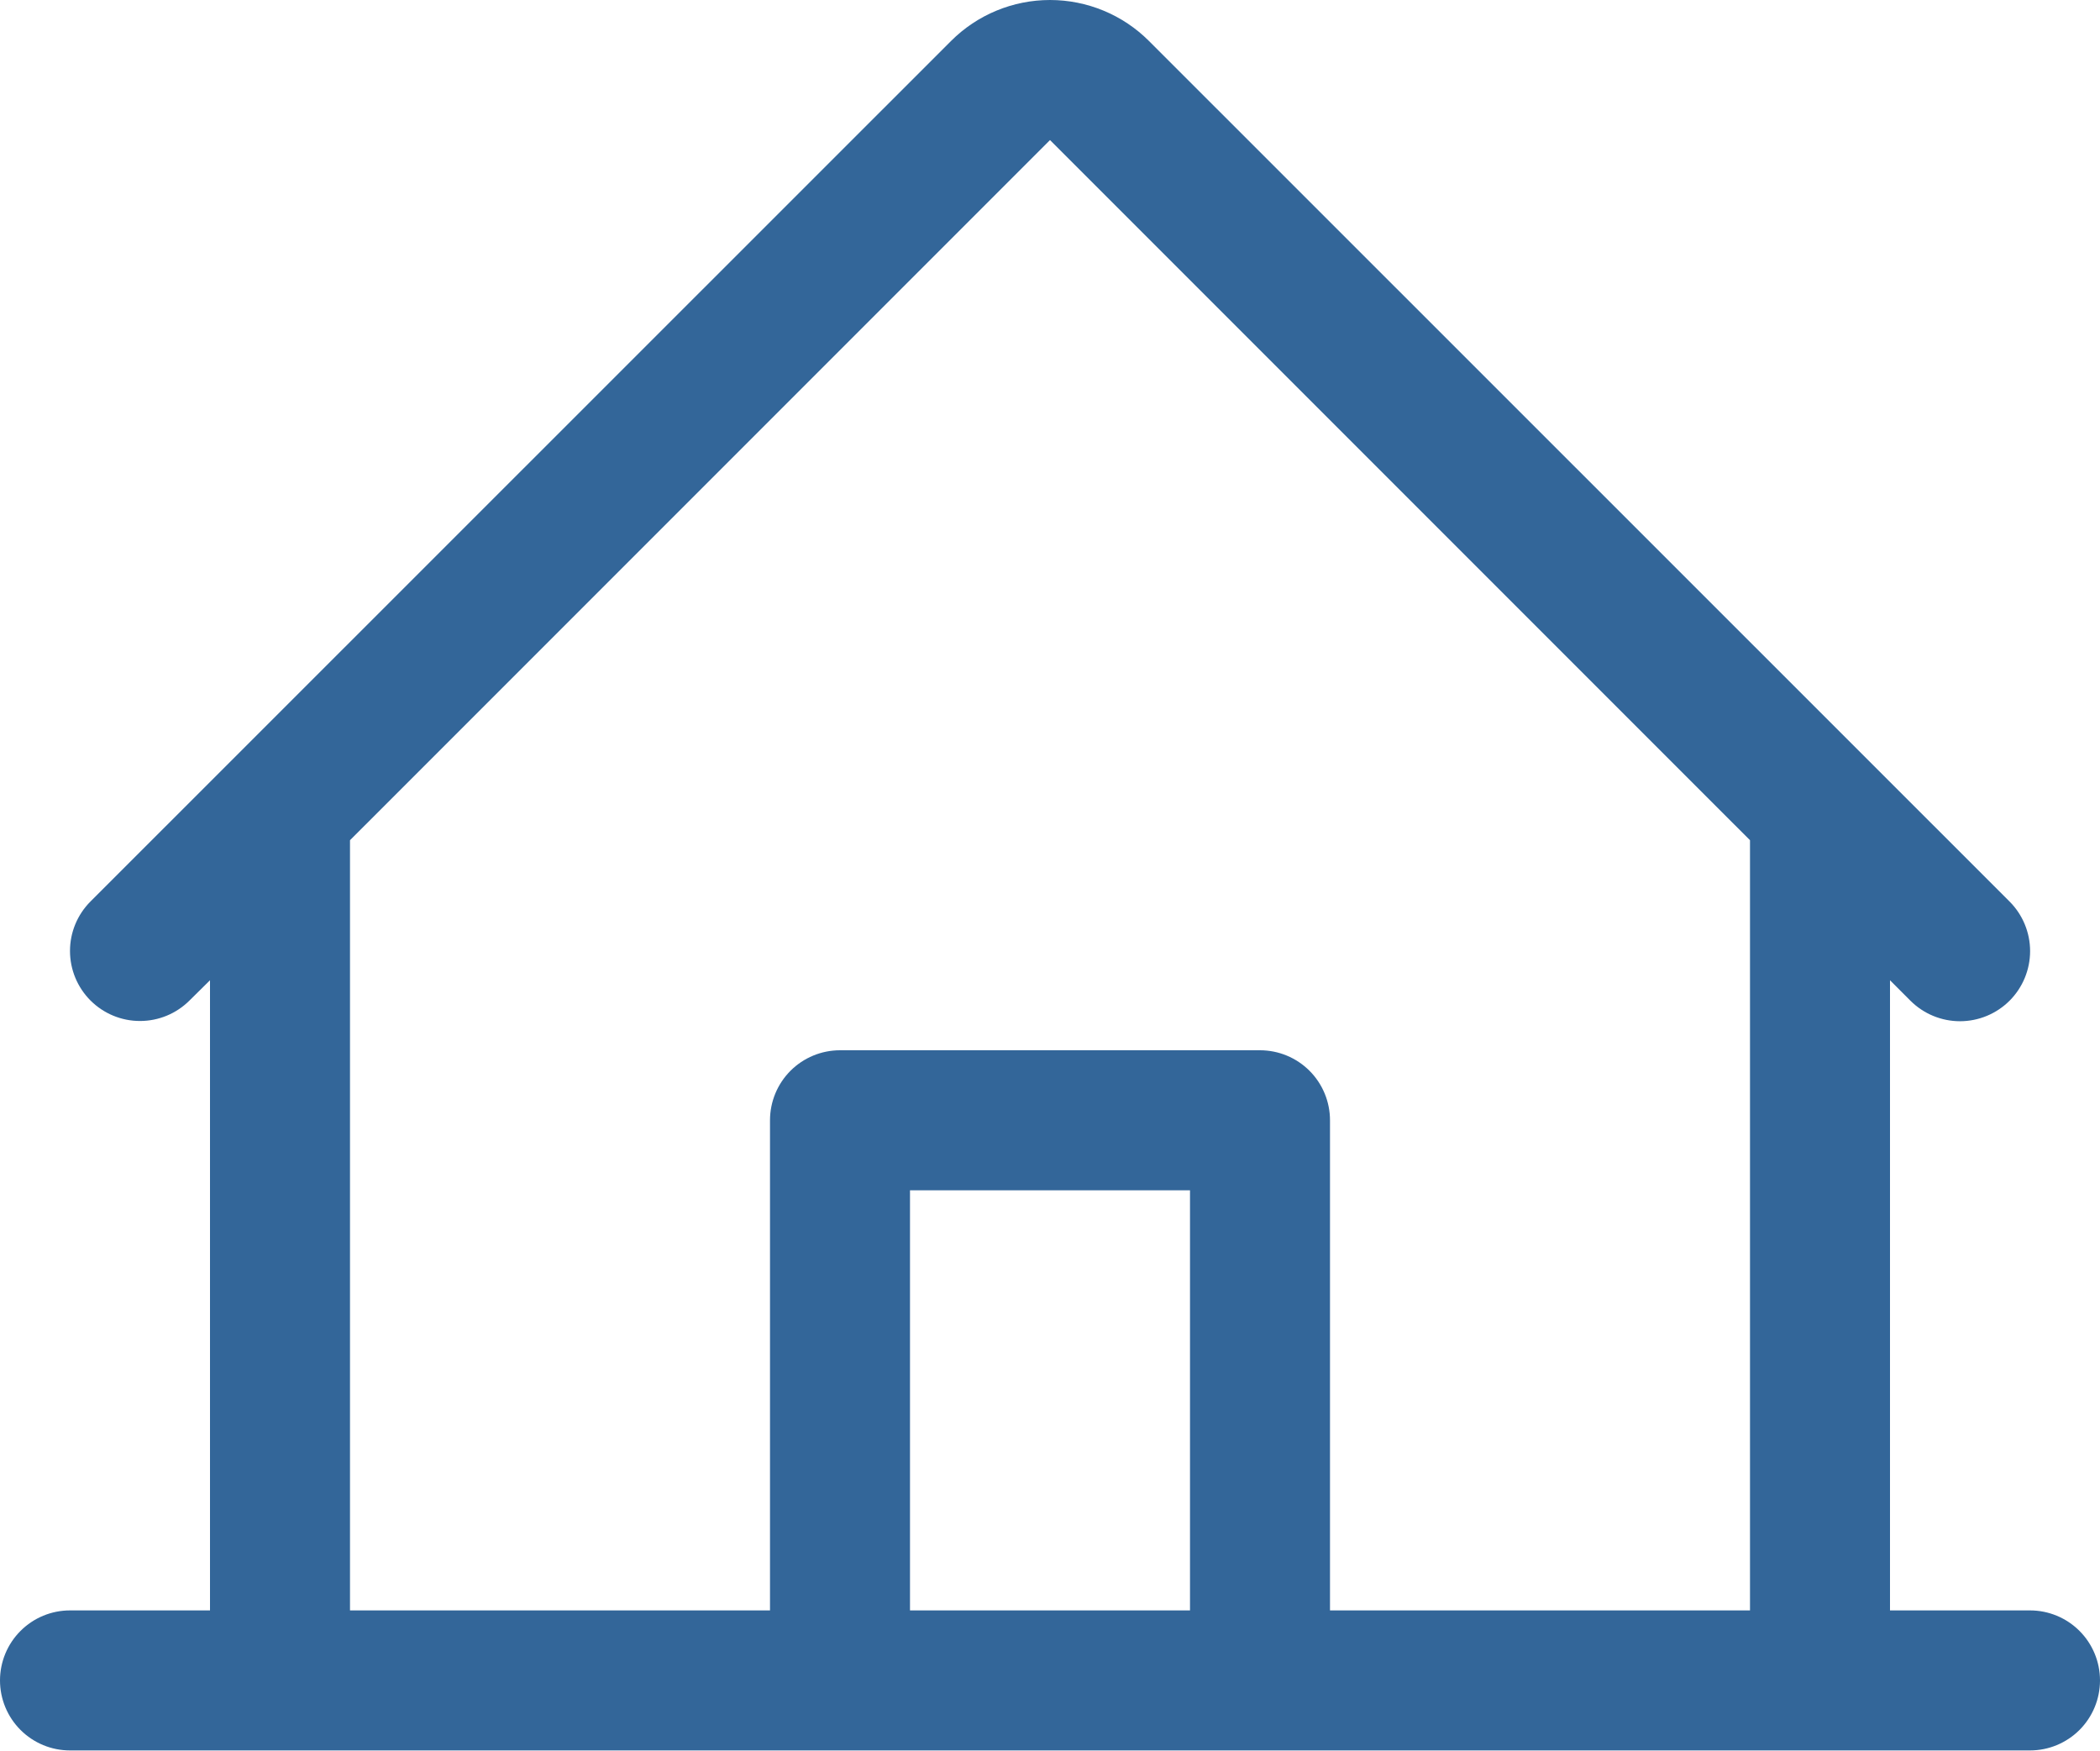
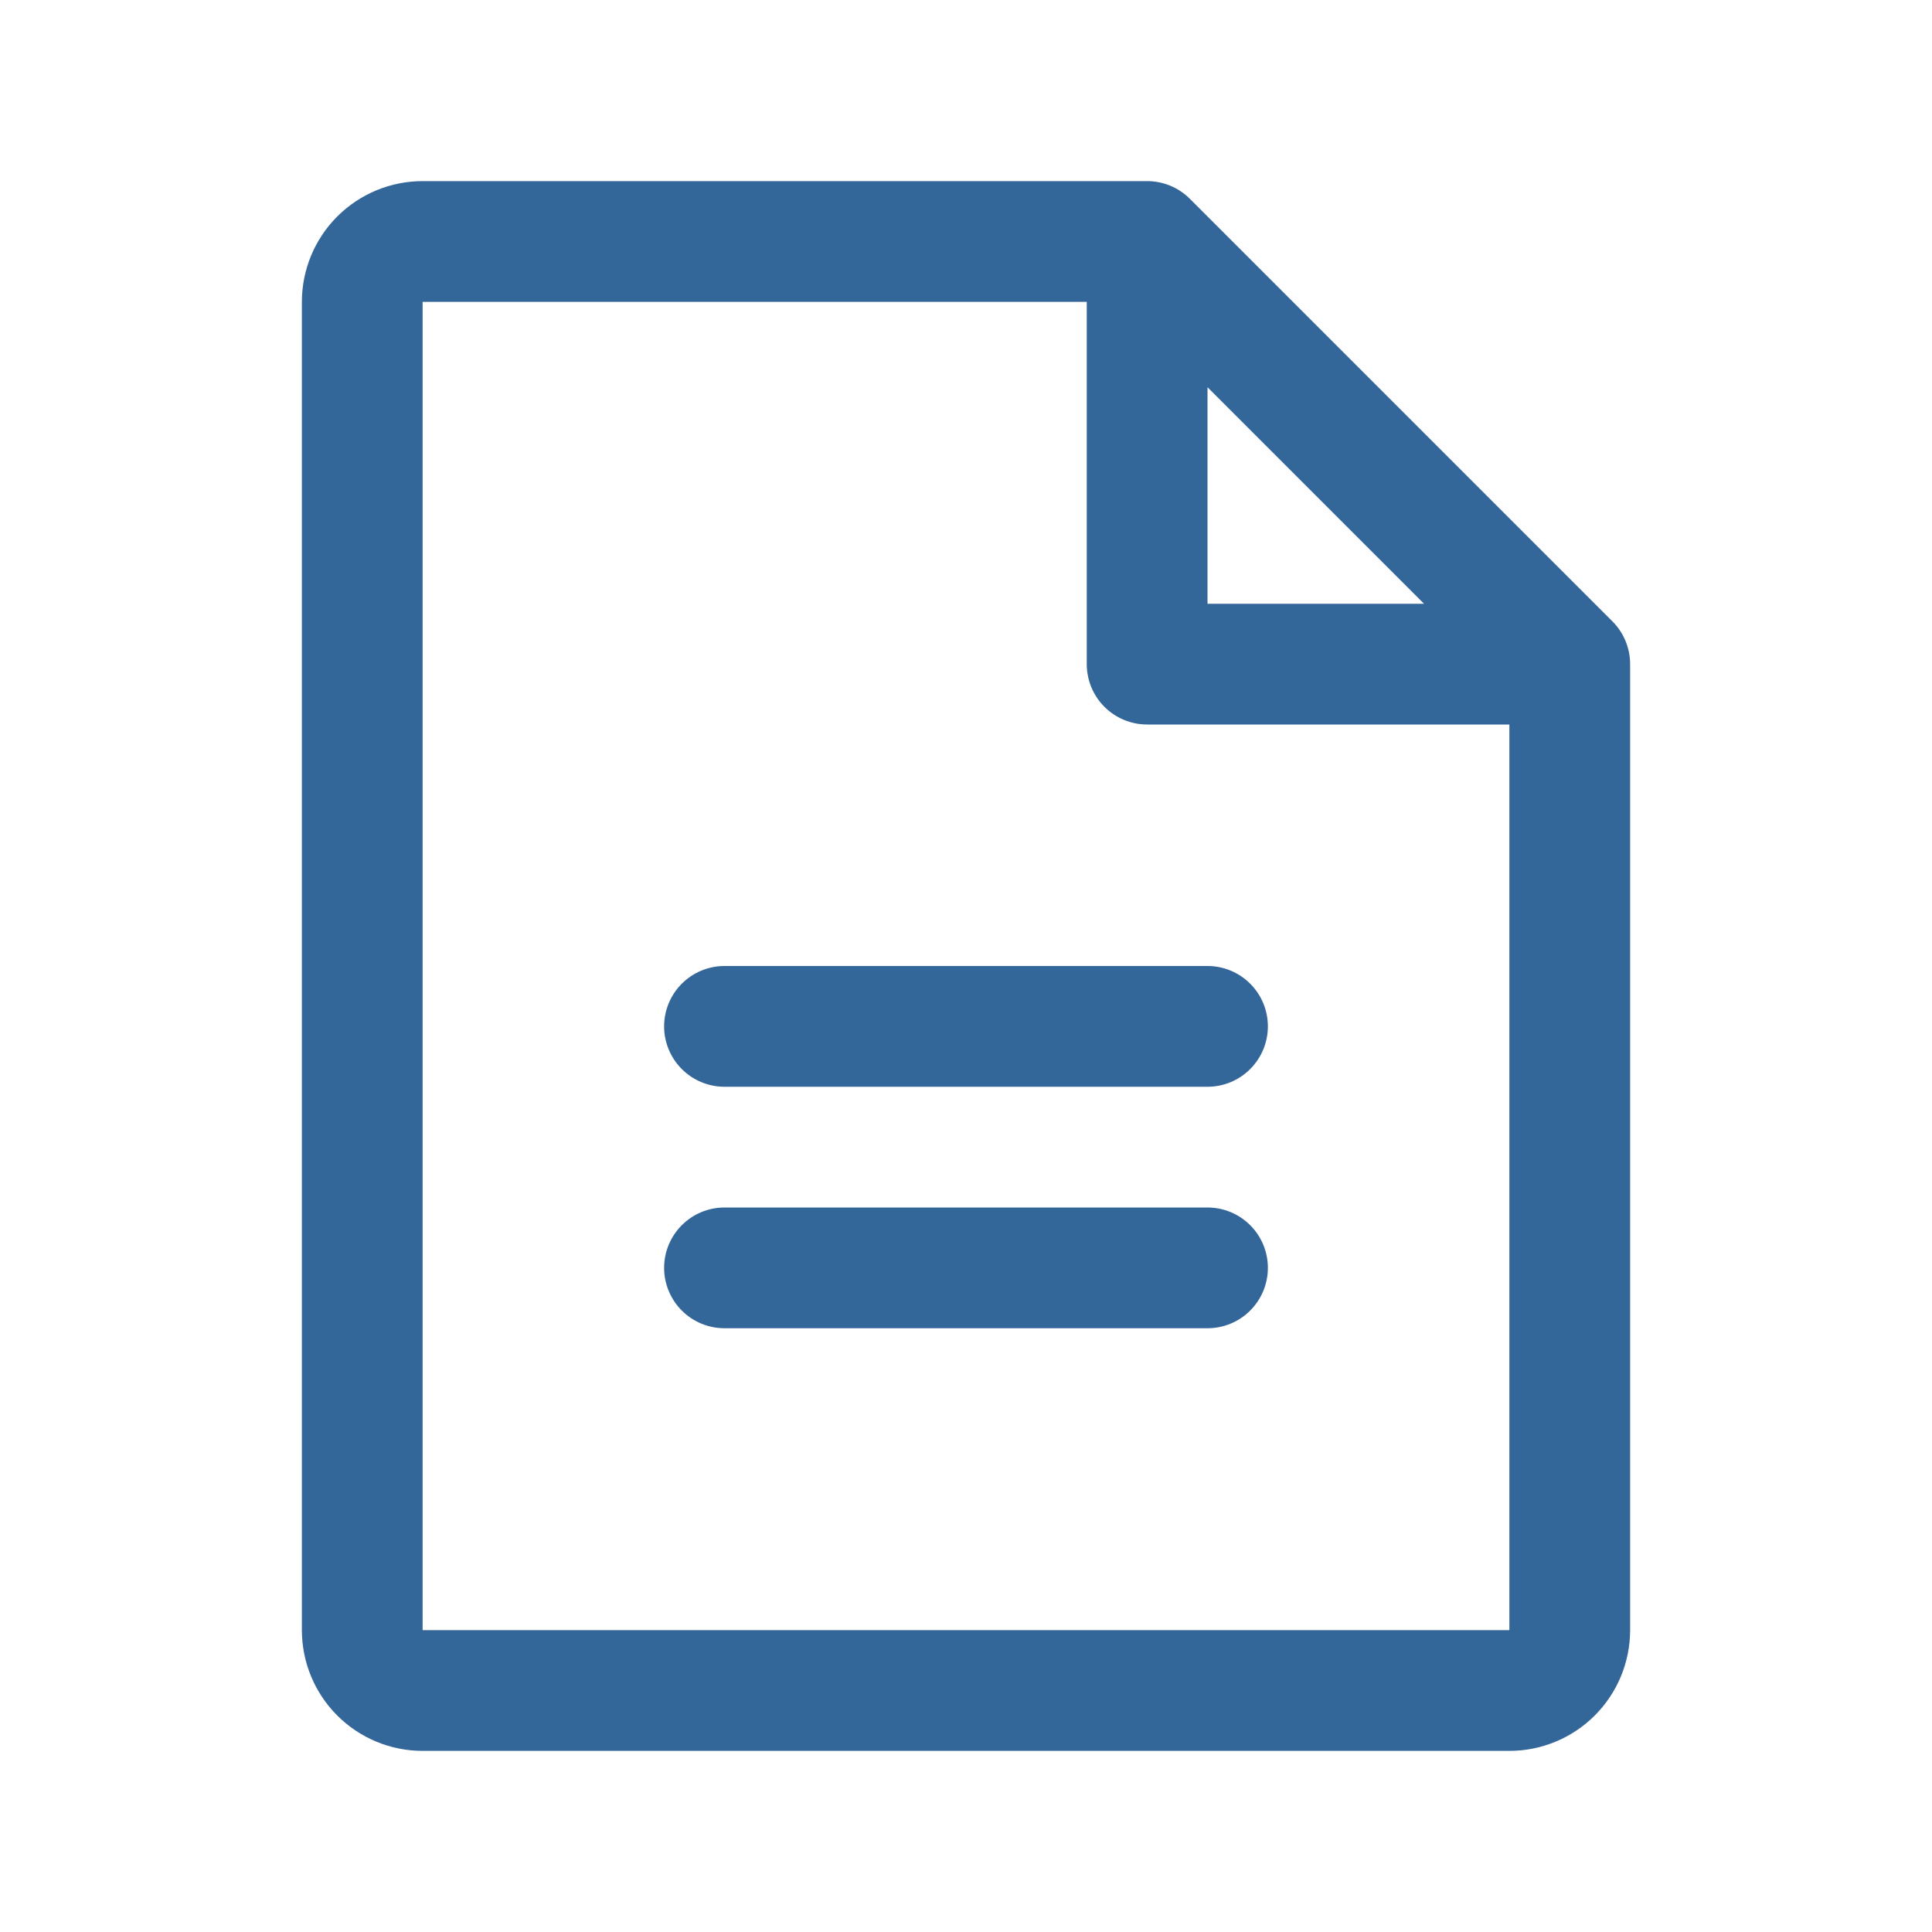
- <svg xmlns="http://www.w3.org/2000/svg" width="78" height="65" viewBox="0 0 78 65" fill="none">
-   <path d="M75.4 59.8H70.2V36.4L70.96 37.161C71.449 37.649 72.112 37.922 72.802 37.922C73.493 37.921 74.155 37.646 74.643 37.158C75.131 36.669 75.404 36.006 75.404 35.316C75.403 34.625 75.128 33.963 74.639 33.475L42.676 1.522C41.701 0.547 40.379 0 39 0C37.621 0 36.299 0.547 35.324 1.522L3.361 33.475C2.873 33.963 2.599 34.625 2.6 35.314C2.6 36.004 2.874 36.665 3.362 37.153C3.85 37.64 4.512 37.914 5.201 37.913C5.891 37.913 6.552 37.639 7.04 37.151L7.8 36.4V59.8H2.6C1.91 59.8 1.249 60.074 0.762 60.562C0.274 61.049 0 61.711 0 62.4C0 63.09 0.274 63.751 0.762 64.239C1.249 64.726 1.91 65 2.6 65H75.4C76.09 65 76.751 64.726 77.239 64.239C77.726 63.751 78 63.09 78 62.4C78 61.711 77.726 61.049 77.239 60.562C76.751 60.074 76.09 59.8 75.4 59.8ZM13 31.2L39 5.201L65 31.2V59.8H49.4V41.6C49.4 40.911 49.126 40.249 48.639 39.762C48.151 39.274 47.49 39 46.8 39H31.2C30.51 39 29.849 39.274 29.361 39.762C28.874 40.249 28.6 40.911 28.6 41.6V59.8H13V31.2ZM44.2 59.8H33.8V44.2H44.2V59.8Z" fill="#336699" />
+ <svg xmlns="http://www.w3.org/2000/svg" width="75" height="75" viewBox="0 0 75 75" fill="none">
+   <path d="M62.596 24.123L46.19 7.717C45.972 7.499 45.713 7.327 45.429 7.209C45.144 7.091 44.839 7.031 44.531 7.031H16.406C15.163 7.031 13.971 7.525 13.092 8.404C12.213 9.283 11.719 10.476 11.719 11.719V63.281C11.719 64.525 12.213 65.717 13.092 66.596C13.971 67.475 15.163 67.969 16.406 67.969H58.594C59.837 67.969 61.029 67.475 61.908 66.596C62.787 65.717 63.281 64.525 63.281 63.281V25.781C63.282 25.473 63.221 25.169 63.103 24.884C62.986 24.599 62.813 24.341 62.596 24.123ZM46.875 15.032L55.28 23.438H46.875V15.032ZM58.594 63.281H16.406V11.719H42.188V25.781C42.188 26.403 42.434 26.999 42.874 27.439C43.313 27.878 43.91 28.125 44.531 28.125H58.594V63.281ZM49.219 39.844C49.219 40.465 48.972 41.062 48.532 41.501C48.093 41.941 47.497 42.188 46.875 42.188H28.125C27.503 42.188 26.907 41.941 26.468 41.501C26.028 41.062 25.781 40.465 25.781 39.844C25.781 39.222 26.028 38.626 26.468 38.187C26.907 37.747 27.503 37.5 28.125 37.5H46.875C47.497 37.5 48.093 37.747 48.532 38.187C48.972 38.626 49.219 39.222 49.219 39.844ZM49.219 49.219C49.219 49.84 48.972 50.437 48.532 50.876C48.093 51.316 47.497 51.562 46.875 51.562H28.125C27.503 51.562 26.907 51.316 26.468 50.876C26.028 50.437 25.781 49.84 25.781 49.219C25.781 48.597 26.028 48.001 26.468 47.562C26.907 47.122 27.503 46.875 28.125 46.875H46.875C47.497 46.875 48.093 47.122 48.532 47.562C48.972 48.001 49.219 48.597 49.219 49.219Z" fill="#336699" />
</svg>
